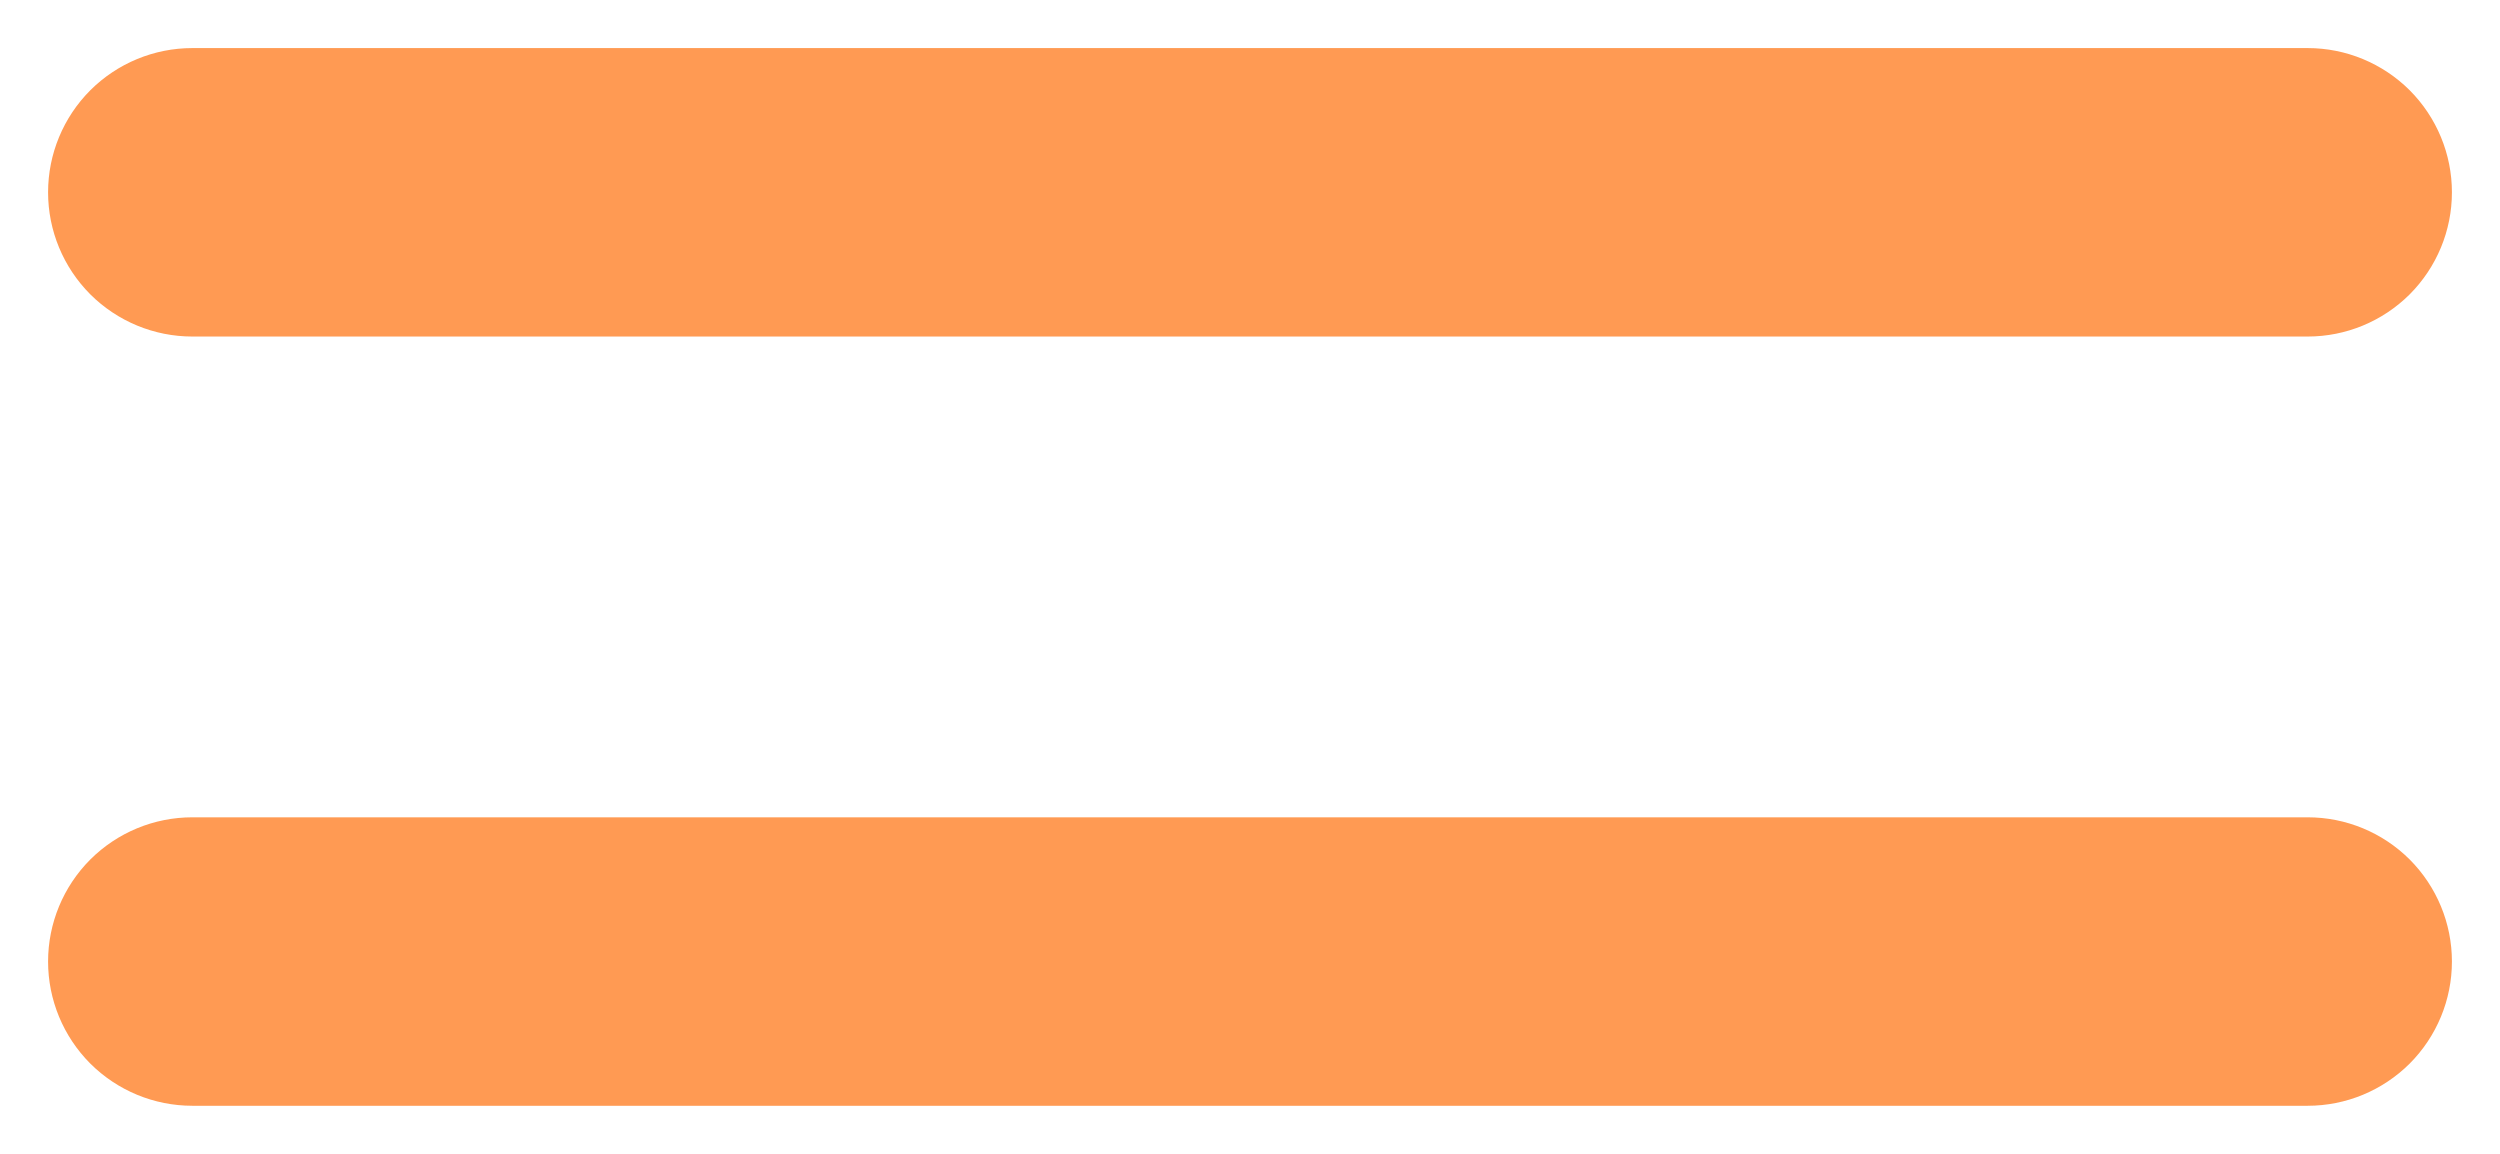
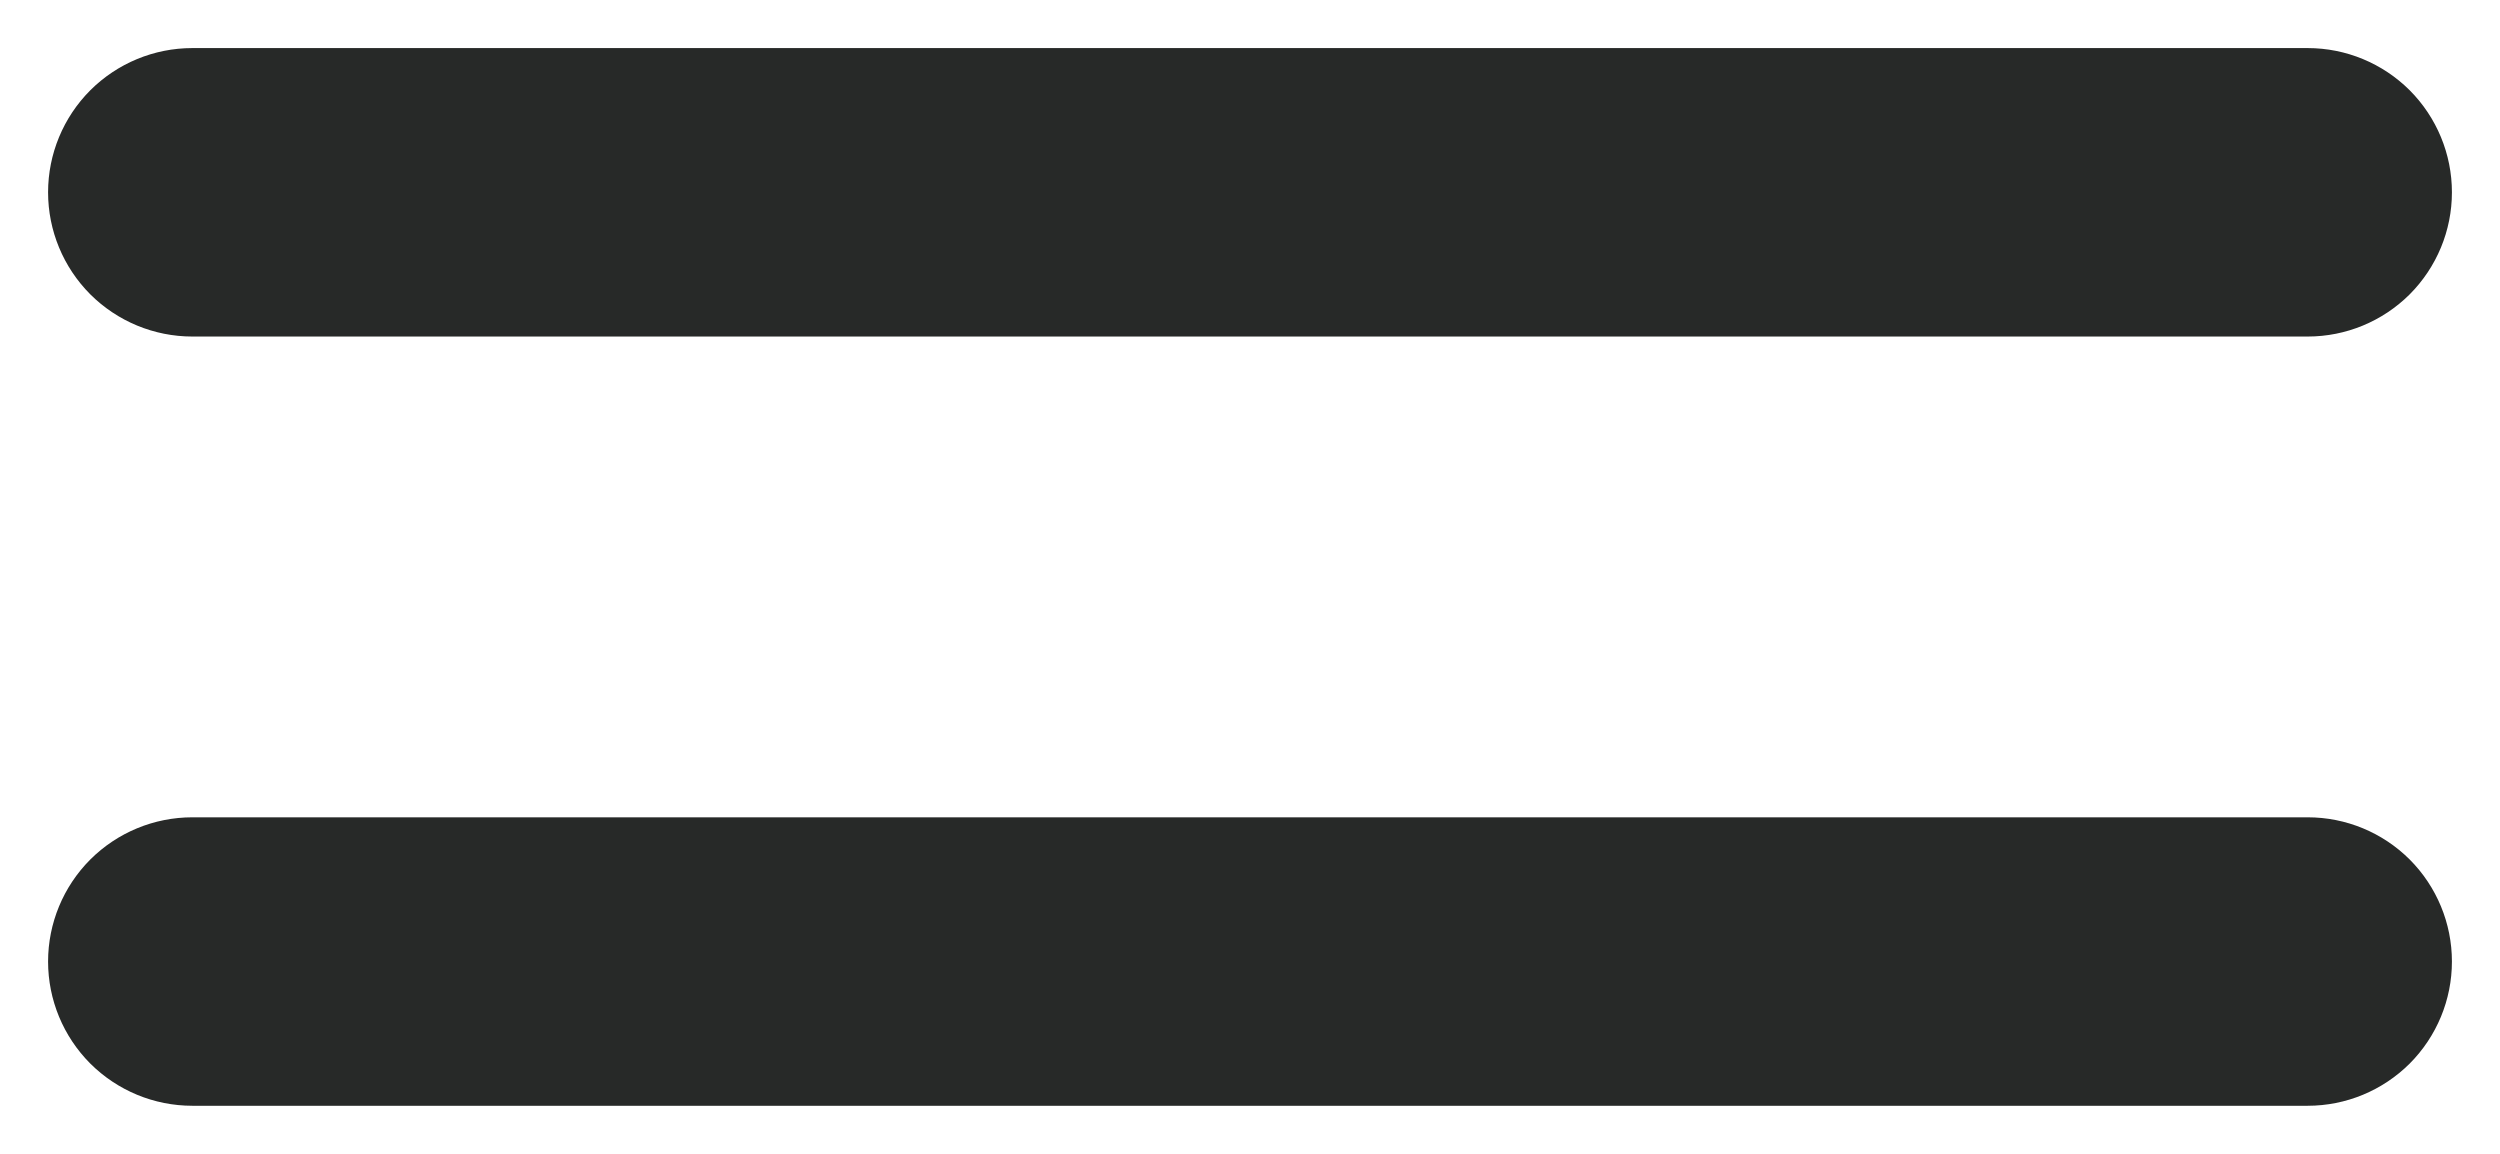
<svg xmlns="http://www.w3.org/2000/svg" width="26" height="12" viewBox="0 0 26 12" fill="none">
-   <path d="M25.5 10C25.5 10.398 25.342 10.779 25.061 11.061C24.779 11.342 24.398 11.5 24 11.5H2C1.602 11.5 1.221 11.342 0.939 11.061C0.658 10.779 0.5 10.398 0.5 10C0.5 9.602 0.658 9.221 0.939 8.939C1.221 8.658 1.602 8.5 2 8.5H24C24.398 8.5 24.779 8.658 25.061 8.939C25.342 9.221 25.5 9.602 25.5 10ZM2 3.5H24C24.398 3.5 24.779 3.342 25.061 3.061C25.342 2.779 25.5 2.398 25.5 2C25.5 1.602 25.342 1.221 25.061 0.939C24.779 0.658 24.398 0.5 24 0.5H2C1.602 0.5 1.221 0.658 0.939 0.939C0.658 1.221 0.5 1.602 0.5 2C0.5 2.398 0.658 2.779 0.939 3.061C1.221 3.342 1.602 3.5 2 3.5Z" fill="#FF9A53" />
+   <path d="M25.5 10C25.5 10.398 25.342 10.779 25.061 11.061C24.779 11.342 24.398 11.5 24 11.5H2C1.602 11.5 1.221 11.342 0.939 11.061C0.658 10.779 0.5 10.398 0.5 10C0.5 9.602 0.658 9.221 0.939 8.939C1.221 8.658 1.602 8.5 2 8.5H24C24.398 8.5 24.779 8.658 25.061 8.939C25.342 9.221 25.5 9.602 25.5 10ZM2 3.5H24C24.398 3.5 24.779 3.342 25.061 3.061C25.342 2.779 25.5 2.398 25.5 2C25.5 1.602 25.342 1.221 25.061 0.939C24.779 0.658 24.398 0.5 24 0.5H2C1.602 0.5 1.221 0.658 0.939 0.939C0.658 1.221 0.5 1.602 0.5 2C0.5 2.398 0.658 2.779 0.939 3.061C1.221 3.342 1.602 3.5 2 3.5Z" fill="#272928" />
</svg>
